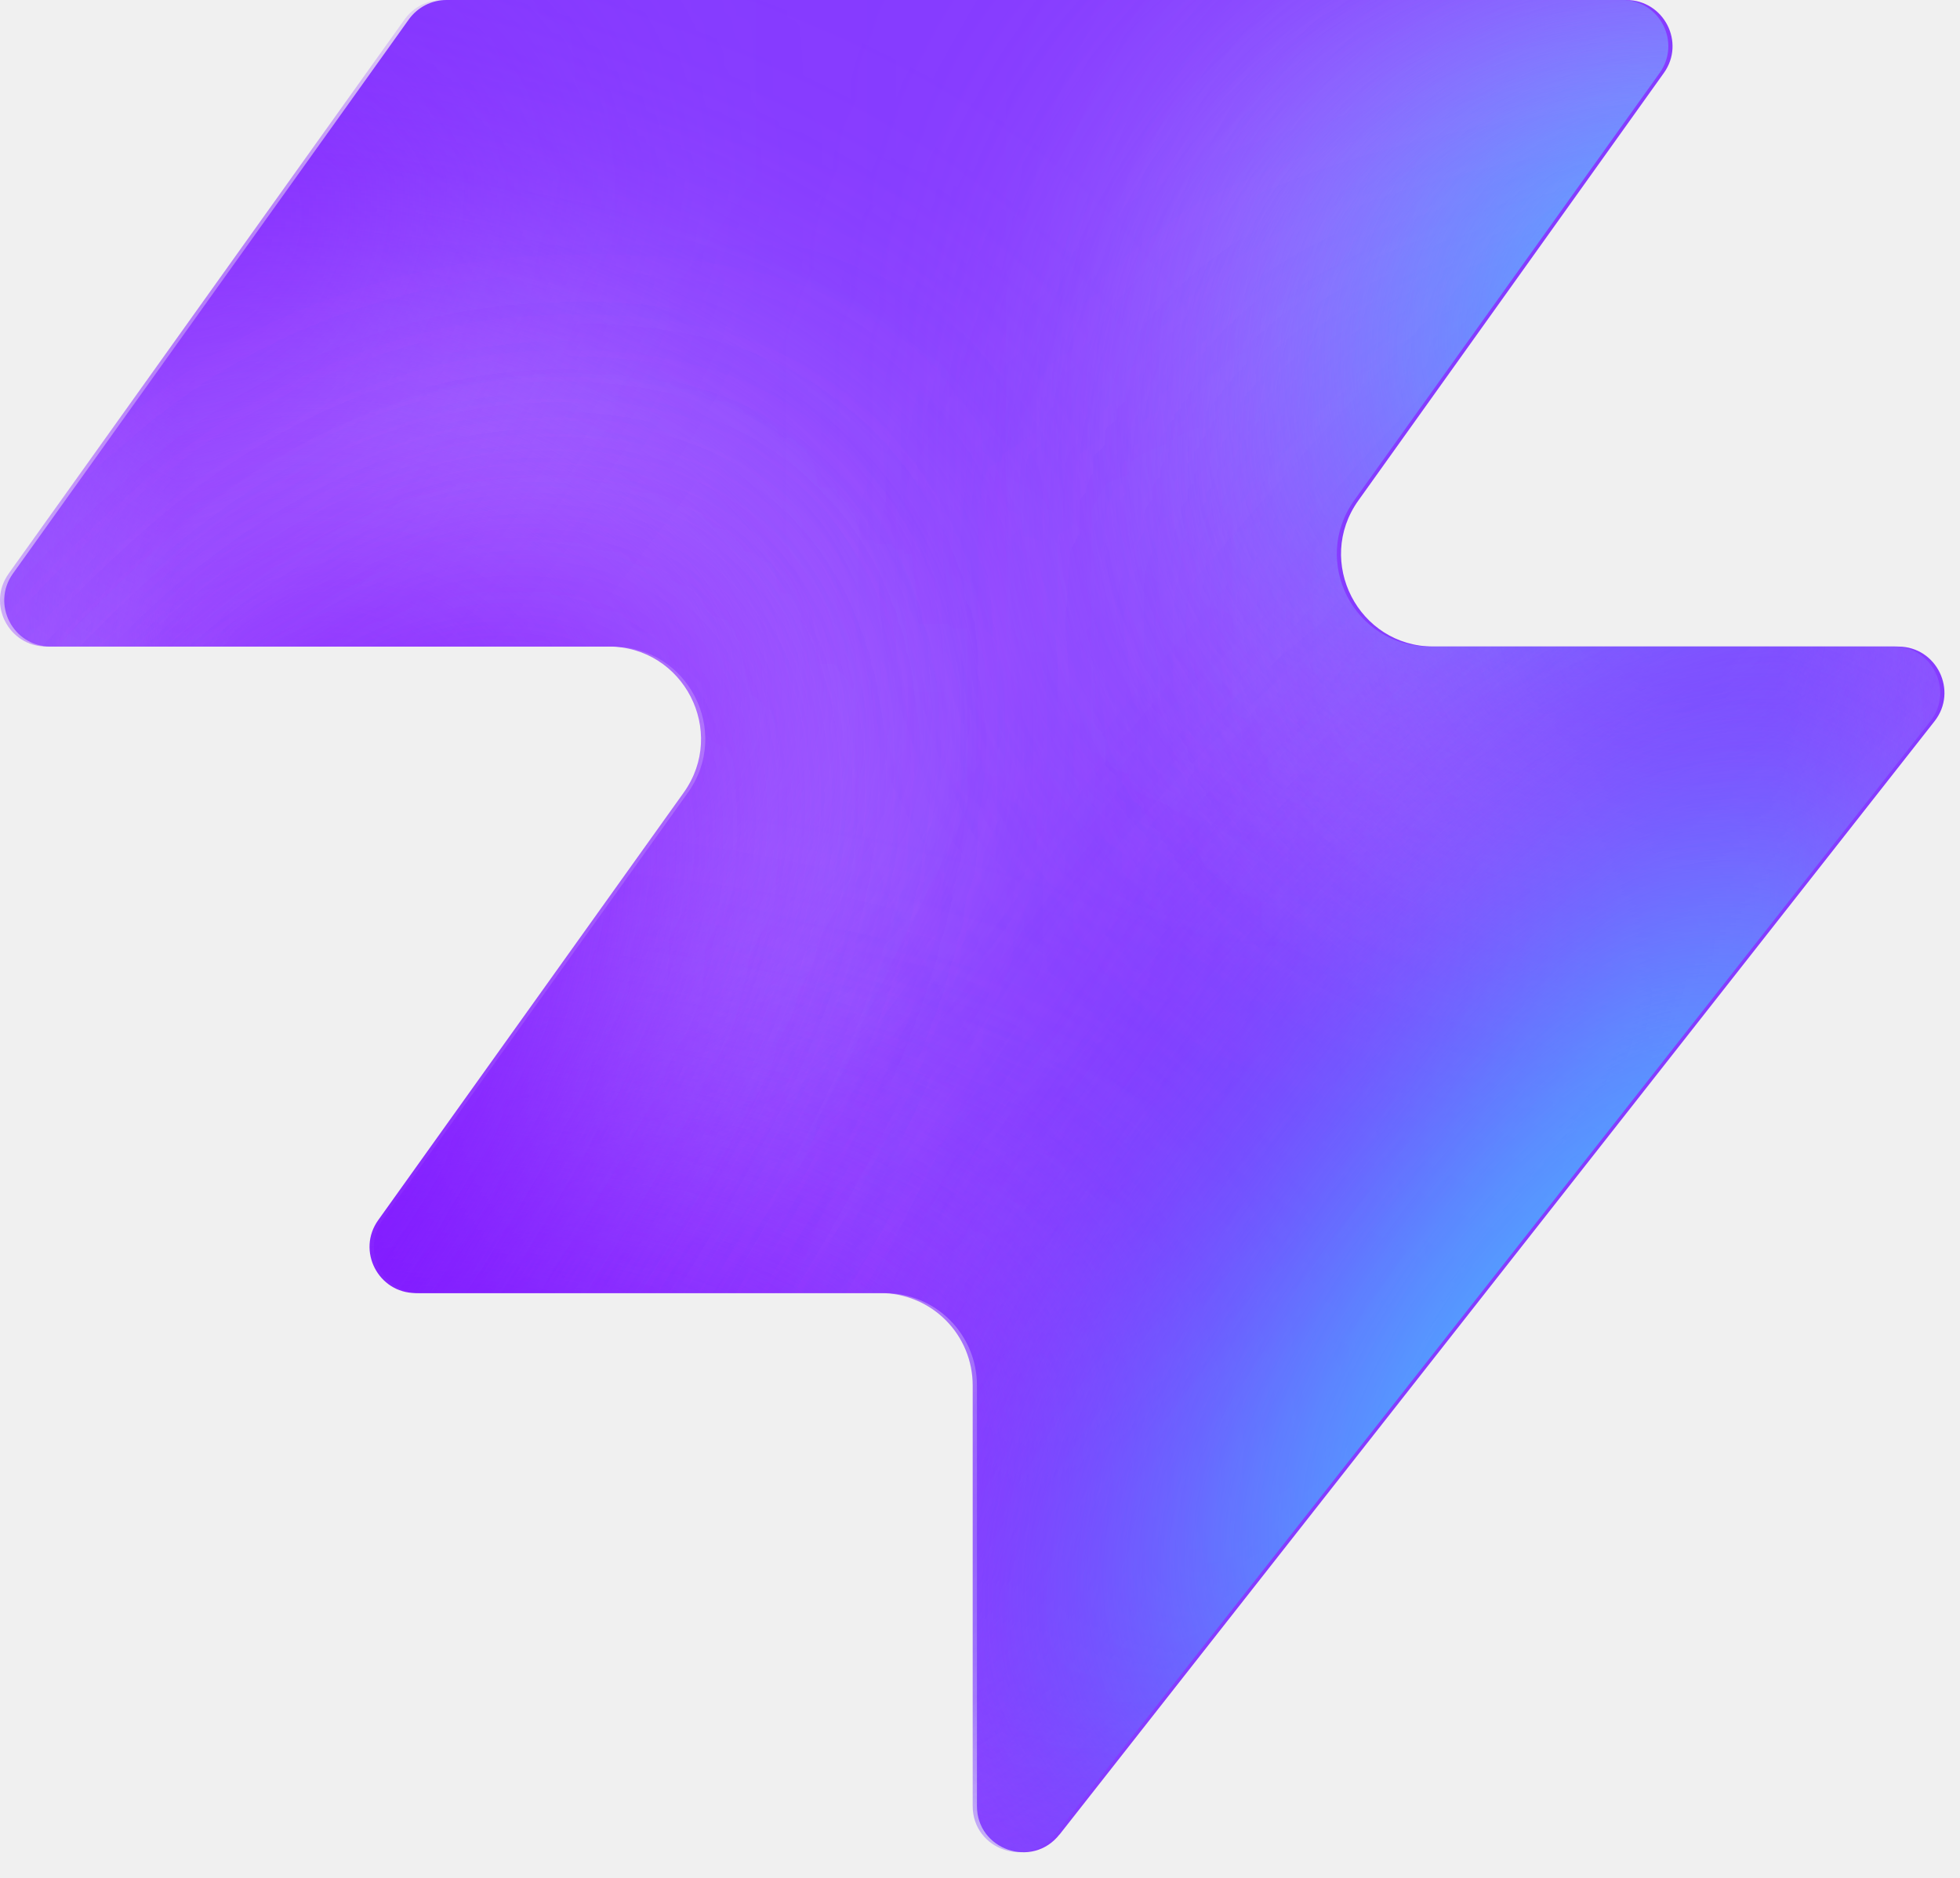
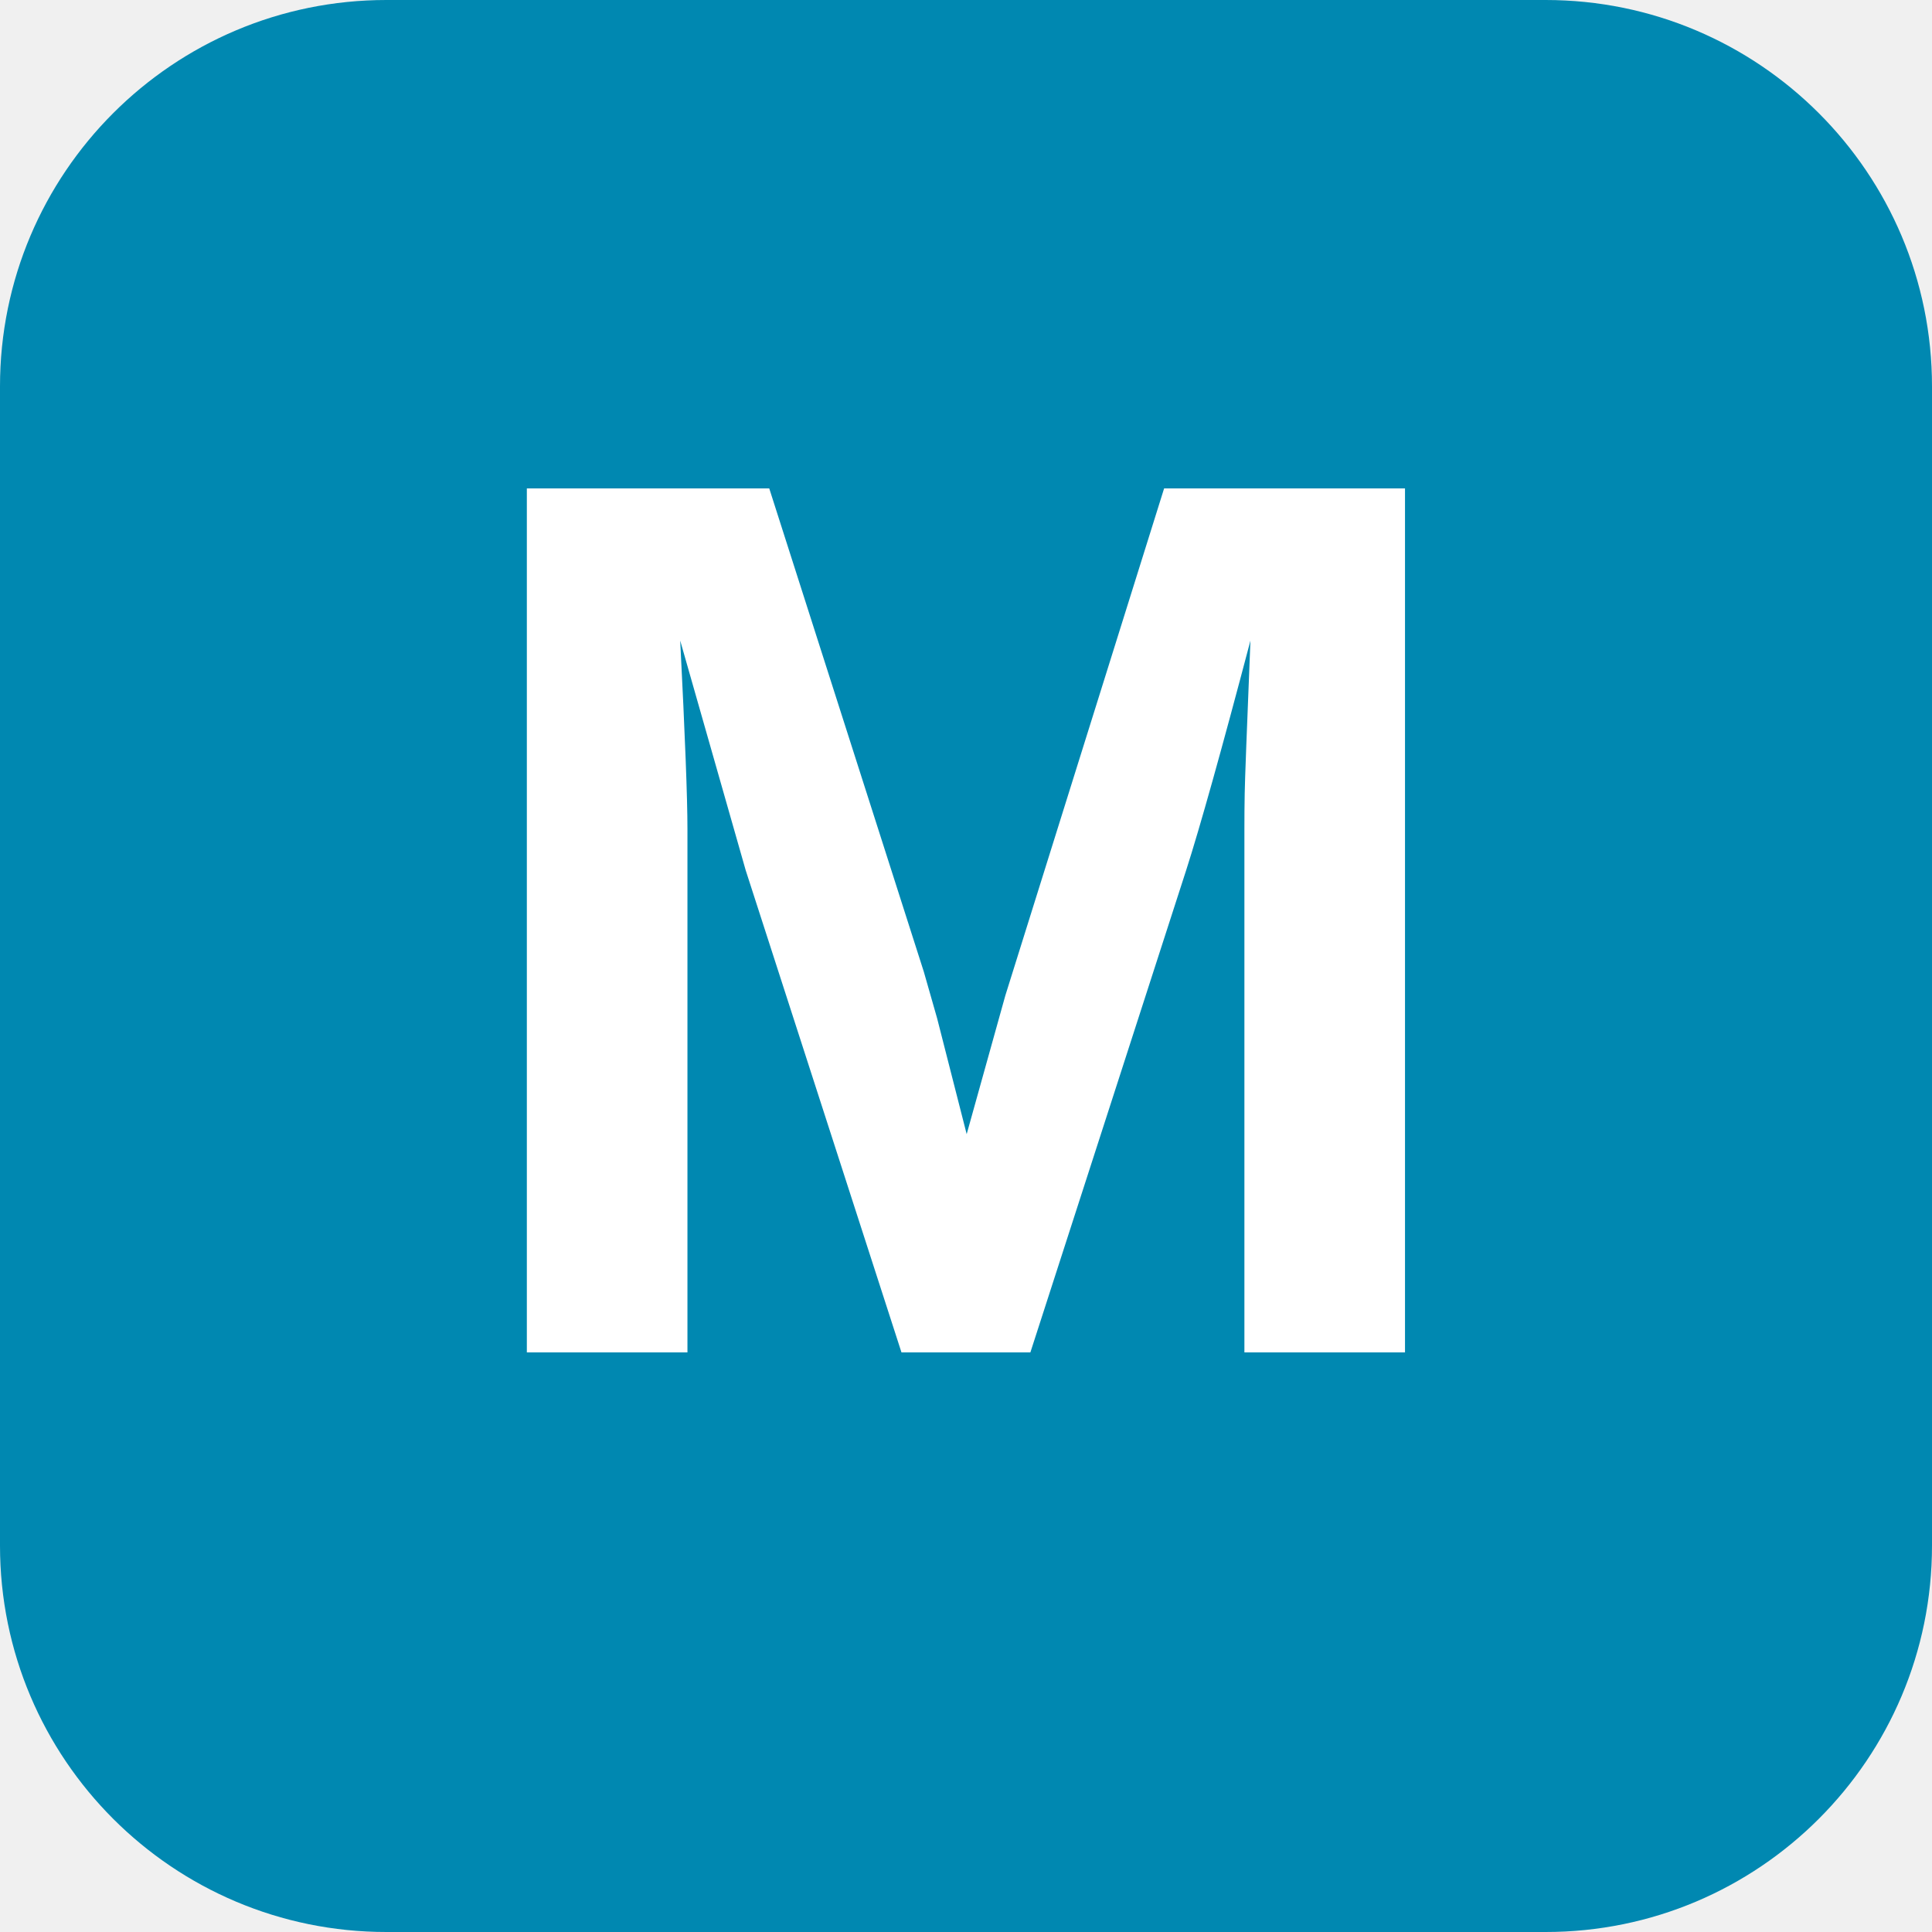
- <svg xmlns="http://www.w3.org/2000/svg" width="48" height="46" fill="none" viewBox="0 0 48 46">
-   <path fill="#863bff" d="M25.946 44.938c-.664.845-2.021.375-2.021-.698V33.937a2.26 2.26 0 0 0-2.262-2.262H10.287c-.92 0-1.456-1.04-.92-1.788l7.48-10.471c1.07-1.497 0-3.578-1.842-3.578H1.237c-.92 0-1.456-1.04-.92-1.788L10.013.474c.214-.297.556-.474.92-.474h28.894c.92 0 1.456 1.04.92 1.788l-7.48 10.471c-1.07 1.498 0 3.579 1.842 3.579h11.377c.943 0 1.473 1.088.89 1.83L25.947 44.94z" style="fill:#863bff;fill:color(display-p3 .525 .23 1);fill-opacity:1" />
-   <mask id="a" width="48" height="46" x="0" y="0" maskUnits="userSpaceOnUse" style="mask-type:alpha">
-     <path fill="#000" d="M25.842 44.938c-.664.844-2.021.375-2.021-.698V33.937a2.26 2.26 0 0 0-2.262-2.262H10.183c-.92 0-1.456-1.04-.92-1.788l7.48-10.471c1.07-1.498 0-3.579-1.842-3.579H1.133c-.92 0-1.456-1.04-.92-1.787L9.91.473c.214-.297.556-.474.92-.474h28.894c.92 0 1.456 1.04.92 1.788l-7.48 10.471c-1.07 1.498 0 3.578 1.842 3.578h11.377c.943 0 1.473 1.088.89 1.832L25.843 44.94z" style="fill:#000;fill-opacity:1" />
-   </mask>
-   <g mask="url(#a)">
-     <g filter="url(#b)">
-       <ellipse cx="5.508" cy="14.704" fill="#ede6ff" rx="5.508" ry="14.704" style="fill:#ede6ff;fill:color(display-p3 .927 .903 1);fill-opacity:1" transform="matrix(.00324 1 1 -.00324 -4.47 31.516)" />
-     </g>
-     <g filter="url(#c)">
-       <ellipse cx="10.399" cy="29.851" fill="#ede6ff" rx="10.399" ry="29.851" style="fill:#ede6ff;fill:color(display-p3 .927 .903 1);fill-opacity:1" transform="matrix(.00324 1 1 -.00324 -39.328 7.883)" />
-     </g>
-     <g filter="url(#d)">
-       <ellipse cx="5.508" cy="30.487" fill="#7e14ff" rx="5.508" ry="30.487" style="fill:#7e14ff;fill:color(display-p3 .492 .077 1);fill-opacity:1" transform="rotate(89.814 -25.913 -14.639)scale(1 -1)" />
-     </g>
-     <g filter="url(#e)">
-       <ellipse cx="5.508" cy="30.599" fill="#7e14ff" rx="5.508" ry="30.599" style="fill:#7e14ff;fill:color(display-p3 .492 .077 1);fill-opacity:1" transform="rotate(89.814 -32.644 -3.334)scale(1 -1)" />
-     </g>
-     <g filter="url(#f)">
-       <ellipse cx="5.508" cy="30.599" fill="#7e14ff" rx="5.508" ry="30.599" style="fill:#7e14ff;fill:color(display-p3 .492 .077 1);fill-opacity:1" transform="matrix(.00324 1 1 -.00324 -34.34 30.47)" />
-     </g>
-     <g filter="url(#g)">
-       <ellipse cx="14.072" cy="22.078" fill="#ede6ff" rx="14.072" ry="22.078" style="fill:#ede6ff;fill:color(display-p3 .927 .903 1);fill-opacity:1" transform="rotate(93.35 24.506 48.493)scale(-1 1)" />
-     </g>
-     <g filter="url(#h)">
-       <ellipse cx="3.47" cy="21.501" fill="#7e14ff" rx="3.47" ry="21.501" style="fill:#7e14ff;fill:color(display-p3 .492 .077 1);fill-opacity:1" transform="rotate(89.009 28.708 47.59)scale(-1 1)" />
-     </g>
-     <g filter="url(#i)">
-       <ellipse cx="3.47" cy="21.501" fill="#7e14ff" rx="3.47" ry="21.501" style="fill:#7e14ff;fill:color(display-p3 .492 .077 1);fill-opacity:1" transform="rotate(89.009 28.708 47.59)scale(-1 1)" />
-     </g>
-     <g filter="url(#j)">
-       <ellipse cx=".387" cy="8.972" fill="#7e14ff" rx="4.407" ry="29.108" style="fill:#7e14ff;fill:color(display-p3 .492 .077 1);fill-opacity:1" transform="rotate(39.51 .387 8.972)" />
-     </g>
-     <g filter="url(#k)">
-       <ellipse cx="47.523" cy="-6.092" fill="#7e14ff" rx="4.407" ry="29.108" style="fill:#7e14ff;fill:color(display-p3 .492 .077 1);fill-opacity:1" transform="rotate(37.892 47.523 -6.092)" />
-     </g>
-     <g filter="url(#l)">
-       <ellipse cx="41.412" cy="6.333" fill="#47bfff" rx="5.971" ry="9.665" style="fill:#47bfff;fill:color(display-p3 .28 .748 1);fill-opacity:1" transform="rotate(37.892 41.412 6.333)" />
-     </g>
-     <g filter="url(#m)">
-       <ellipse cx="-1.879" cy="38.332" fill="#7e14ff" rx="4.407" ry="29.108" style="fill:#7e14ff;fill:color(display-p3 .492 .077 1);fill-opacity:1" transform="rotate(37.892 -1.88 38.332)" />
-     </g>
-     <g filter="url(#n)">
-       <ellipse cx="-1.879" cy="38.332" fill="#7e14ff" rx="4.407" ry="29.108" style="fill:#7e14ff;fill:color(display-p3 .492 .077 1);fill-opacity:1" transform="rotate(37.892 -1.88 38.332)" />
-     </g>
-     <g filter="url(#o)">
-       <ellipse cx="35.651" cy="29.907" fill="#7e14ff" rx="4.407" ry="29.108" style="fill:#7e14ff;fill:color(display-p3 .492 .077 1);fill-opacity:1" transform="rotate(37.892 35.651 29.907)" />
-     </g>
-     <g filter="url(#p)">
-       <ellipse cx="38.418" cy="32.4" fill="#47bfff" rx="5.971" ry="15.297" style="fill:#47bfff;fill:color(display-p3 .28 .748 1);fill-opacity:1" transform="rotate(37.892 38.418 32.4)" />
-     </g>
-   </g>
-   <defs>
-     <filter id="b" width="60.045" height="41.654" x="-19.77" y="16.149" color-interpolation-filters="sRGB" filterUnits="userSpaceOnUse">
-       <feFlood flood-opacity="0" result="BackgroundImageFix" />
-       <feBlend in="SourceGraphic" in2="BackgroundImageFix" result="shape" />
-       <feGaussianBlur result="effect1_foregroundBlur_2002_17158" stdDeviation="7.659" />
-     </filter>
-     <filter id="c" width="90.34" height="51.437" x="-54.613" y="-7.533" color-interpolation-filters="sRGB" filterUnits="userSpaceOnUse">
-       <feFlood flood-opacity="0" result="BackgroundImageFix" />
-       <feBlend in="SourceGraphic" in2="BackgroundImageFix" result="shape" />
-       <feGaussianBlur result="effect1_foregroundBlur_2002_17158" stdDeviation="7.659" />
-     </filter>
-     <filter id="d" width="79.355" height="29.4" x="-49.64" y="2.03" color-interpolation-filters="sRGB" filterUnits="userSpaceOnUse">
-       <feFlood flood-opacity="0" result="BackgroundImageFix" />
-       <feBlend in="SourceGraphic" in2="BackgroundImageFix" result="shape" />
-       <feGaussianBlur result="effect1_foregroundBlur_2002_17158" stdDeviation="4.596" />
-     </filter>
-     <filter id="e" width="79.579" height="29.4" x="-45.045" y="20.029" color-interpolation-filters="sRGB" filterUnits="userSpaceOnUse">
-       <feFlood flood-opacity="0" result="BackgroundImageFix" />
-       <feBlend in="SourceGraphic" in2="BackgroundImageFix" result="shape" />
-       <feGaussianBlur result="effect1_foregroundBlur_2002_17158" stdDeviation="4.596" />
-     </filter>
-     <filter id="f" width="79.579" height="29.4" x="-43.513" y="21.178" color-interpolation-filters="sRGB" filterUnits="userSpaceOnUse">
-       <feFlood flood-opacity="0" result="BackgroundImageFix" />
-       <feBlend in="SourceGraphic" in2="BackgroundImageFix" result="shape" />
-       <feGaussianBlur result="effect1_foregroundBlur_2002_17158" stdDeviation="4.596" />
-     </filter>
-     <filter id="g" width="74.749" height="58.852" x="15.756" y="-17.901" color-interpolation-filters="sRGB" filterUnits="userSpaceOnUse">
-       <feFlood flood-opacity="0" result="BackgroundImageFix" />
-       <feBlend in="SourceGraphic" in2="BackgroundImageFix" result="shape" />
-       <feGaussianBlur result="effect1_foregroundBlur_2002_17158" stdDeviation="7.659" />
-     </filter>
-     <filter id="h" width="61.377" height="25.362" x="23.548" y="2.284" color-interpolation-filters="sRGB" filterUnits="userSpaceOnUse">
-       <feFlood flood-opacity="0" result="BackgroundImageFix" />
-       <feBlend in="SourceGraphic" in2="BackgroundImageFix" result="shape" />
-       <feGaussianBlur result="effect1_foregroundBlur_2002_17158" stdDeviation="4.596" />
-     </filter>
-     <filter id="i" width="61.377" height="25.362" x="23.548" y="2.284" color-interpolation-filters="sRGB" filterUnits="userSpaceOnUse">
-       <feFlood flood-opacity="0" result="BackgroundImageFix" />
-       <feBlend in="SourceGraphic" in2="BackgroundImageFix" result="shape" />
-       <feGaussianBlur result="effect1_foregroundBlur_2002_17158" stdDeviation="4.596" />
-     </filter>
-     <filter id="j" width="56.045" height="63.649" x="-27.636" y="-22.853" color-interpolation-filters="sRGB" filterUnits="userSpaceOnUse">
-       <feFlood flood-opacity="0" result="BackgroundImageFix" />
-       <feBlend in="SourceGraphic" in2="BackgroundImageFix" result="shape" />
-       <feGaussianBlur result="effect1_foregroundBlur_2002_17158" stdDeviation="4.596" />
-     </filter>
-     <filter id="k" width="54.814" height="64.646" x="20.116" y="-38.415" color-interpolation-filters="sRGB" filterUnits="userSpaceOnUse">
-       <feFlood flood-opacity="0" result="BackgroundImageFix" />
-       <feBlend in="SourceGraphic" in2="BackgroundImageFix" result="shape" />
-       <feGaussianBlur result="effect1_foregroundBlur_2002_17158" stdDeviation="4.596" />
-     </filter>
-     <filter id="l" width="33.541" height="35.313" x="24.641" y="-11.323" color-interpolation-filters="sRGB" filterUnits="userSpaceOnUse">
-       <feFlood flood-opacity="0" result="BackgroundImageFix" />
-       <feBlend in="SourceGraphic" in2="BackgroundImageFix" result="shape" />
-       <feGaussianBlur result="effect1_foregroundBlur_2002_17158" stdDeviation="4.596" />
-     </filter>
-     <filter id="m" width="54.814" height="64.646" x="-29.286" y="6.009" color-interpolation-filters="sRGB" filterUnits="userSpaceOnUse">
-       <feFlood flood-opacity="0" result="BackgroundImageFix" />
-       <feBlend in="SourceGraphic" in2="BackgroundImageFix" result="shape" />
-       <feGaussianBlur result="effect1_foregroundBlur_2002_17158" stdDeviation="4.596" />
-     </filter>
-     <filter id="n" width="54.814" height="64.646" x="-29.286" y="6.009" color-interpolation-filters="sRGB" filterUnits="userSpaceOnUse">
-       <feFlood flood-opacity="0" result="BackgroundImageFix" />
-       <feBlend in="SourceGraphic" in2="BackgroundImageFix" result="shape" />
-       <feGaussianBlur result="effect1_foregroundBlur_2002_17158" stdDeviation="4.596" />
-     </filter>
-     <filter id="o" width="54.814" height="64.646" x="8.244" y="-2.416" color-interpolation-filters="sRGB" filterUnits="userSpaceOnUse">
-       <feFlood flood-opacity="0" result="BackgroundImageFix" />
-       <feBlend in="SourceGraphic" in2="BackgroundImageFix" result="shape" />
-       <feGaussianBlur result="effect1_foregroundBlur_2002_17158" stdDeviation="4.596" />
-     </filter>
-     <filter id="p" width="39.409" height="43.623" x="18.713" y="10.588" color-interpolation-filters="sRGB" filterUnits="userSpaceOnUse">
-       <feFlood flood-opacity="0" result="BackgroundImageFix" />
-       <feBlend in="SourceGraphic" in2="BackgroundImageFix" result="shape" />
-       <feGaussianBlur result="effect1_foregroundBlur_2002_17158" stdDeviation="4.596" />
-     </filter>
-   </defs>
+ <svg xmlns="http://www.w3.org/2000/svg" viewBox="0 0 100 100">
+   <rect width="100" height="100" rx="20" fill="#0088b1" />
+   <text x="50%" y="70%" font-family="Arial, sans-serif" font-size="65" font-weight="bold" fill="#ffffff" text-anchor="middle">
+     M
+   </text>
</svg>
